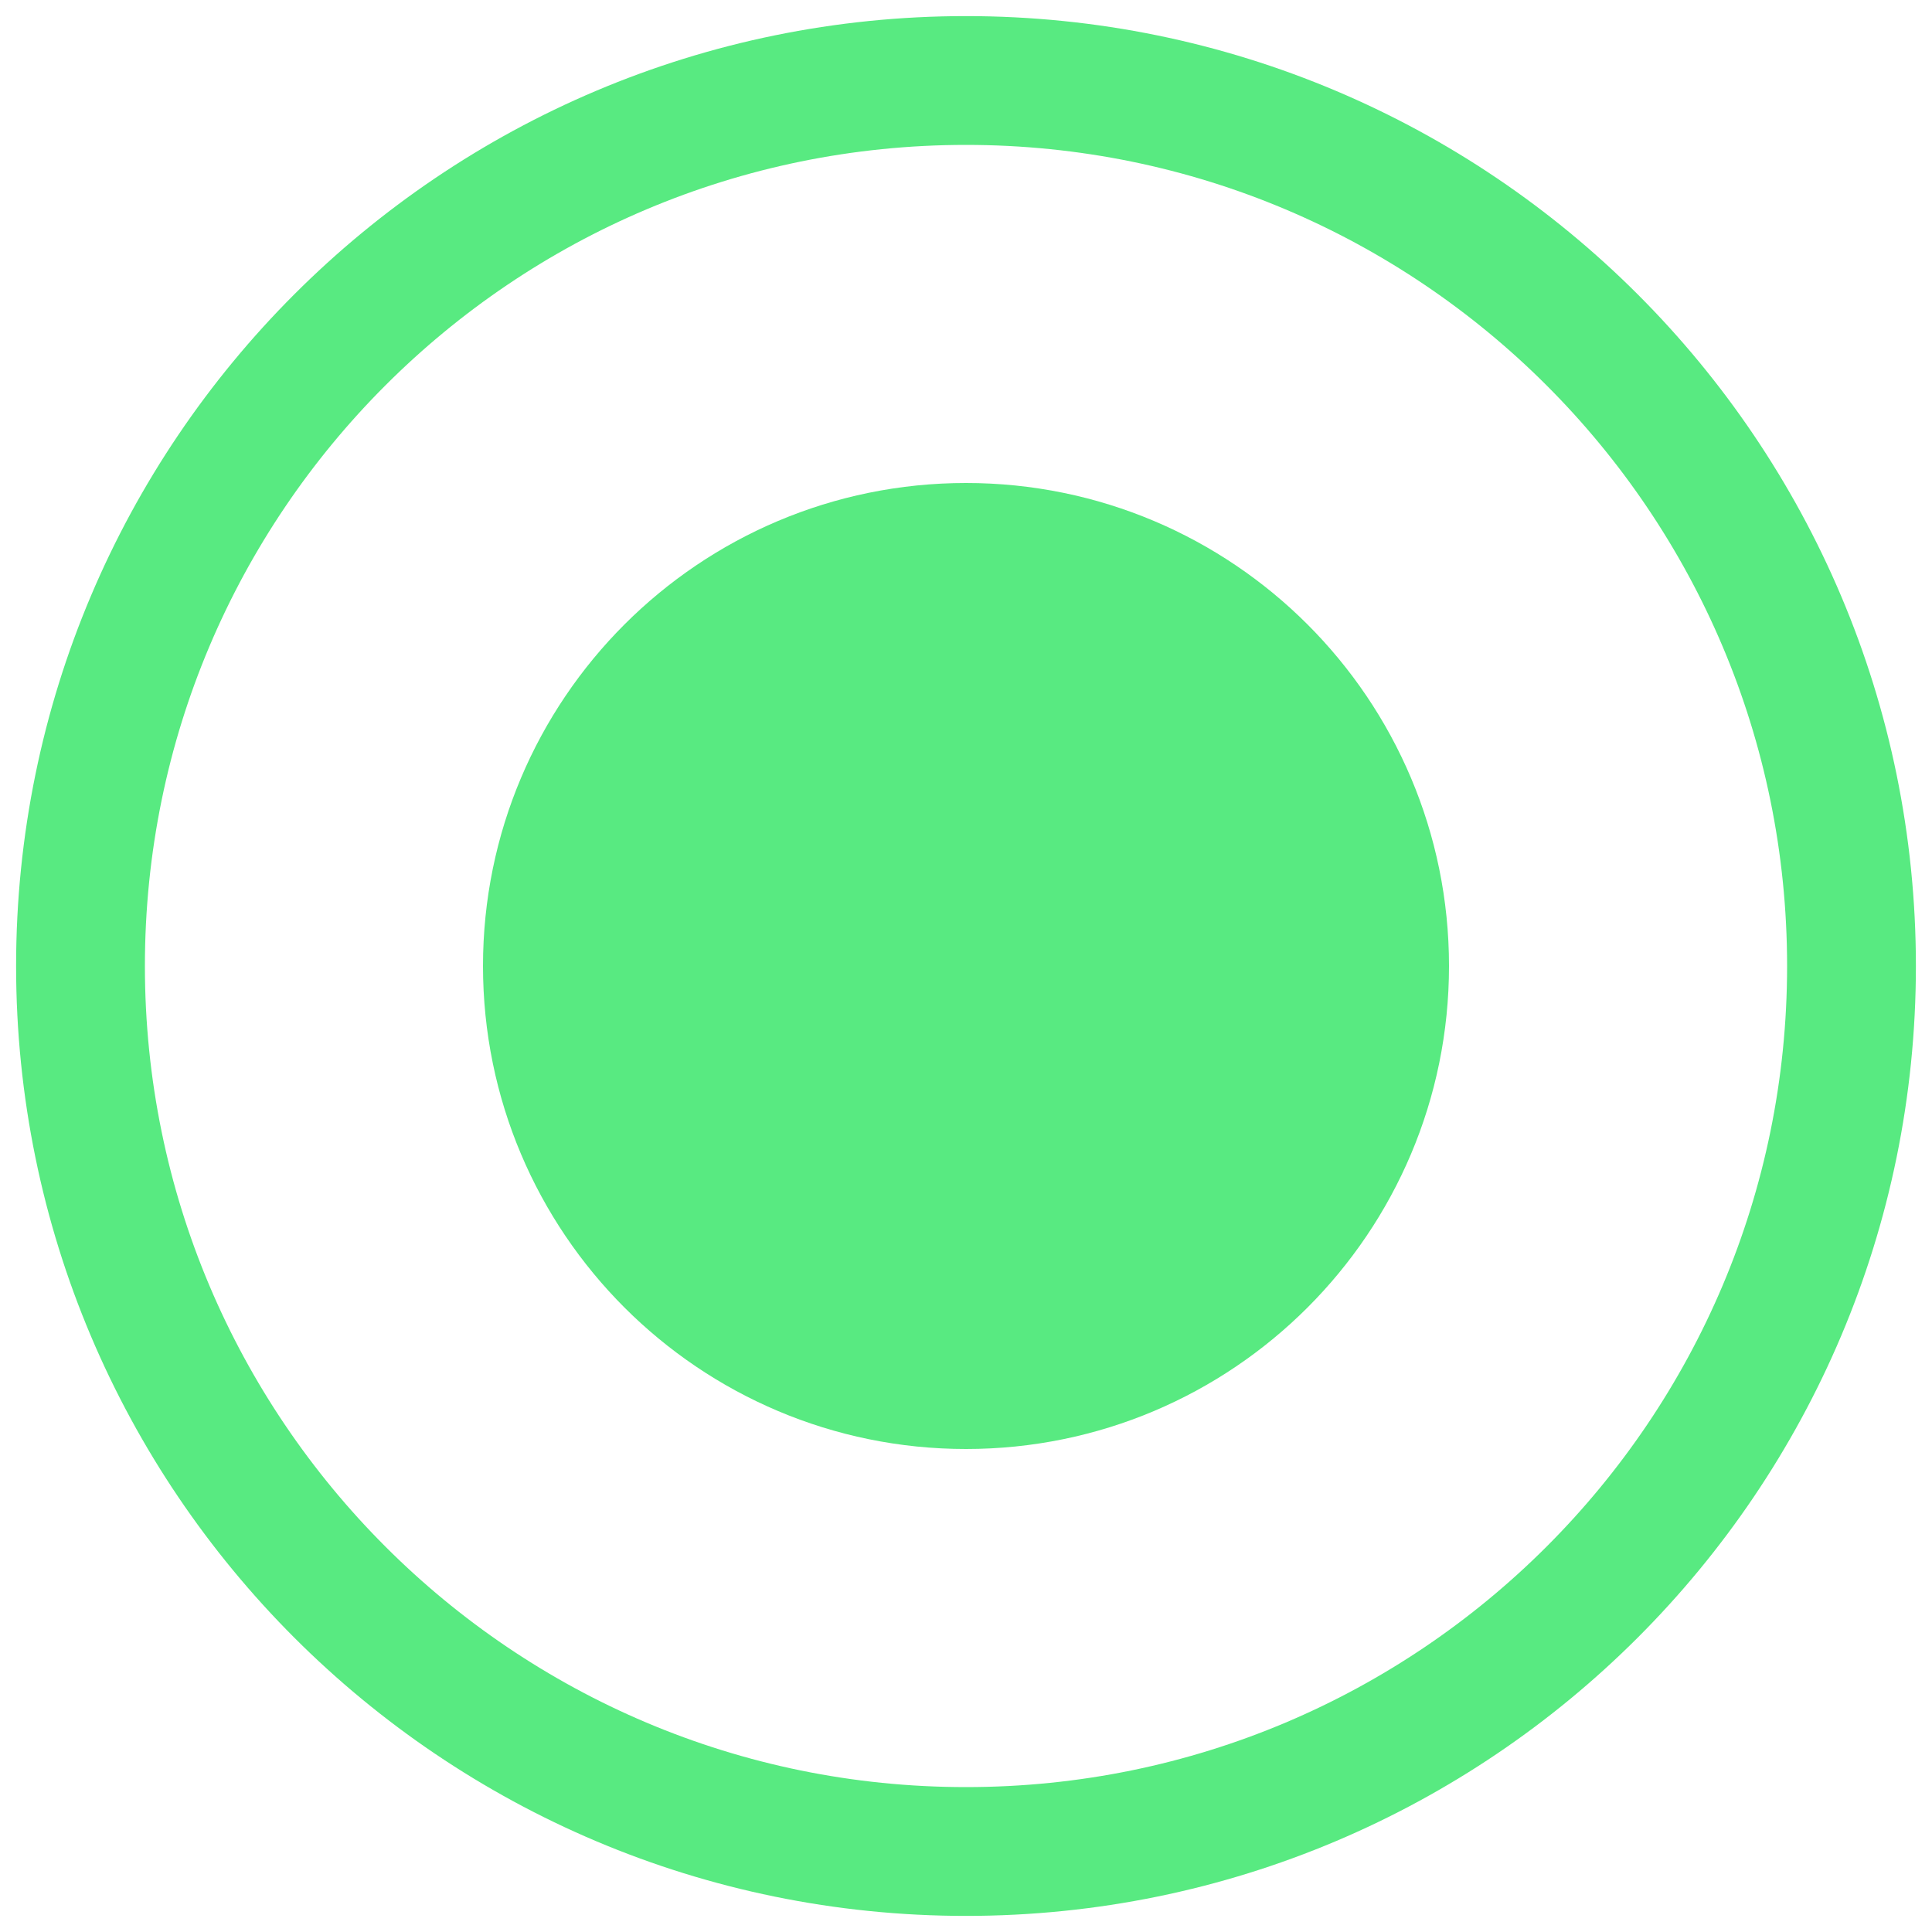
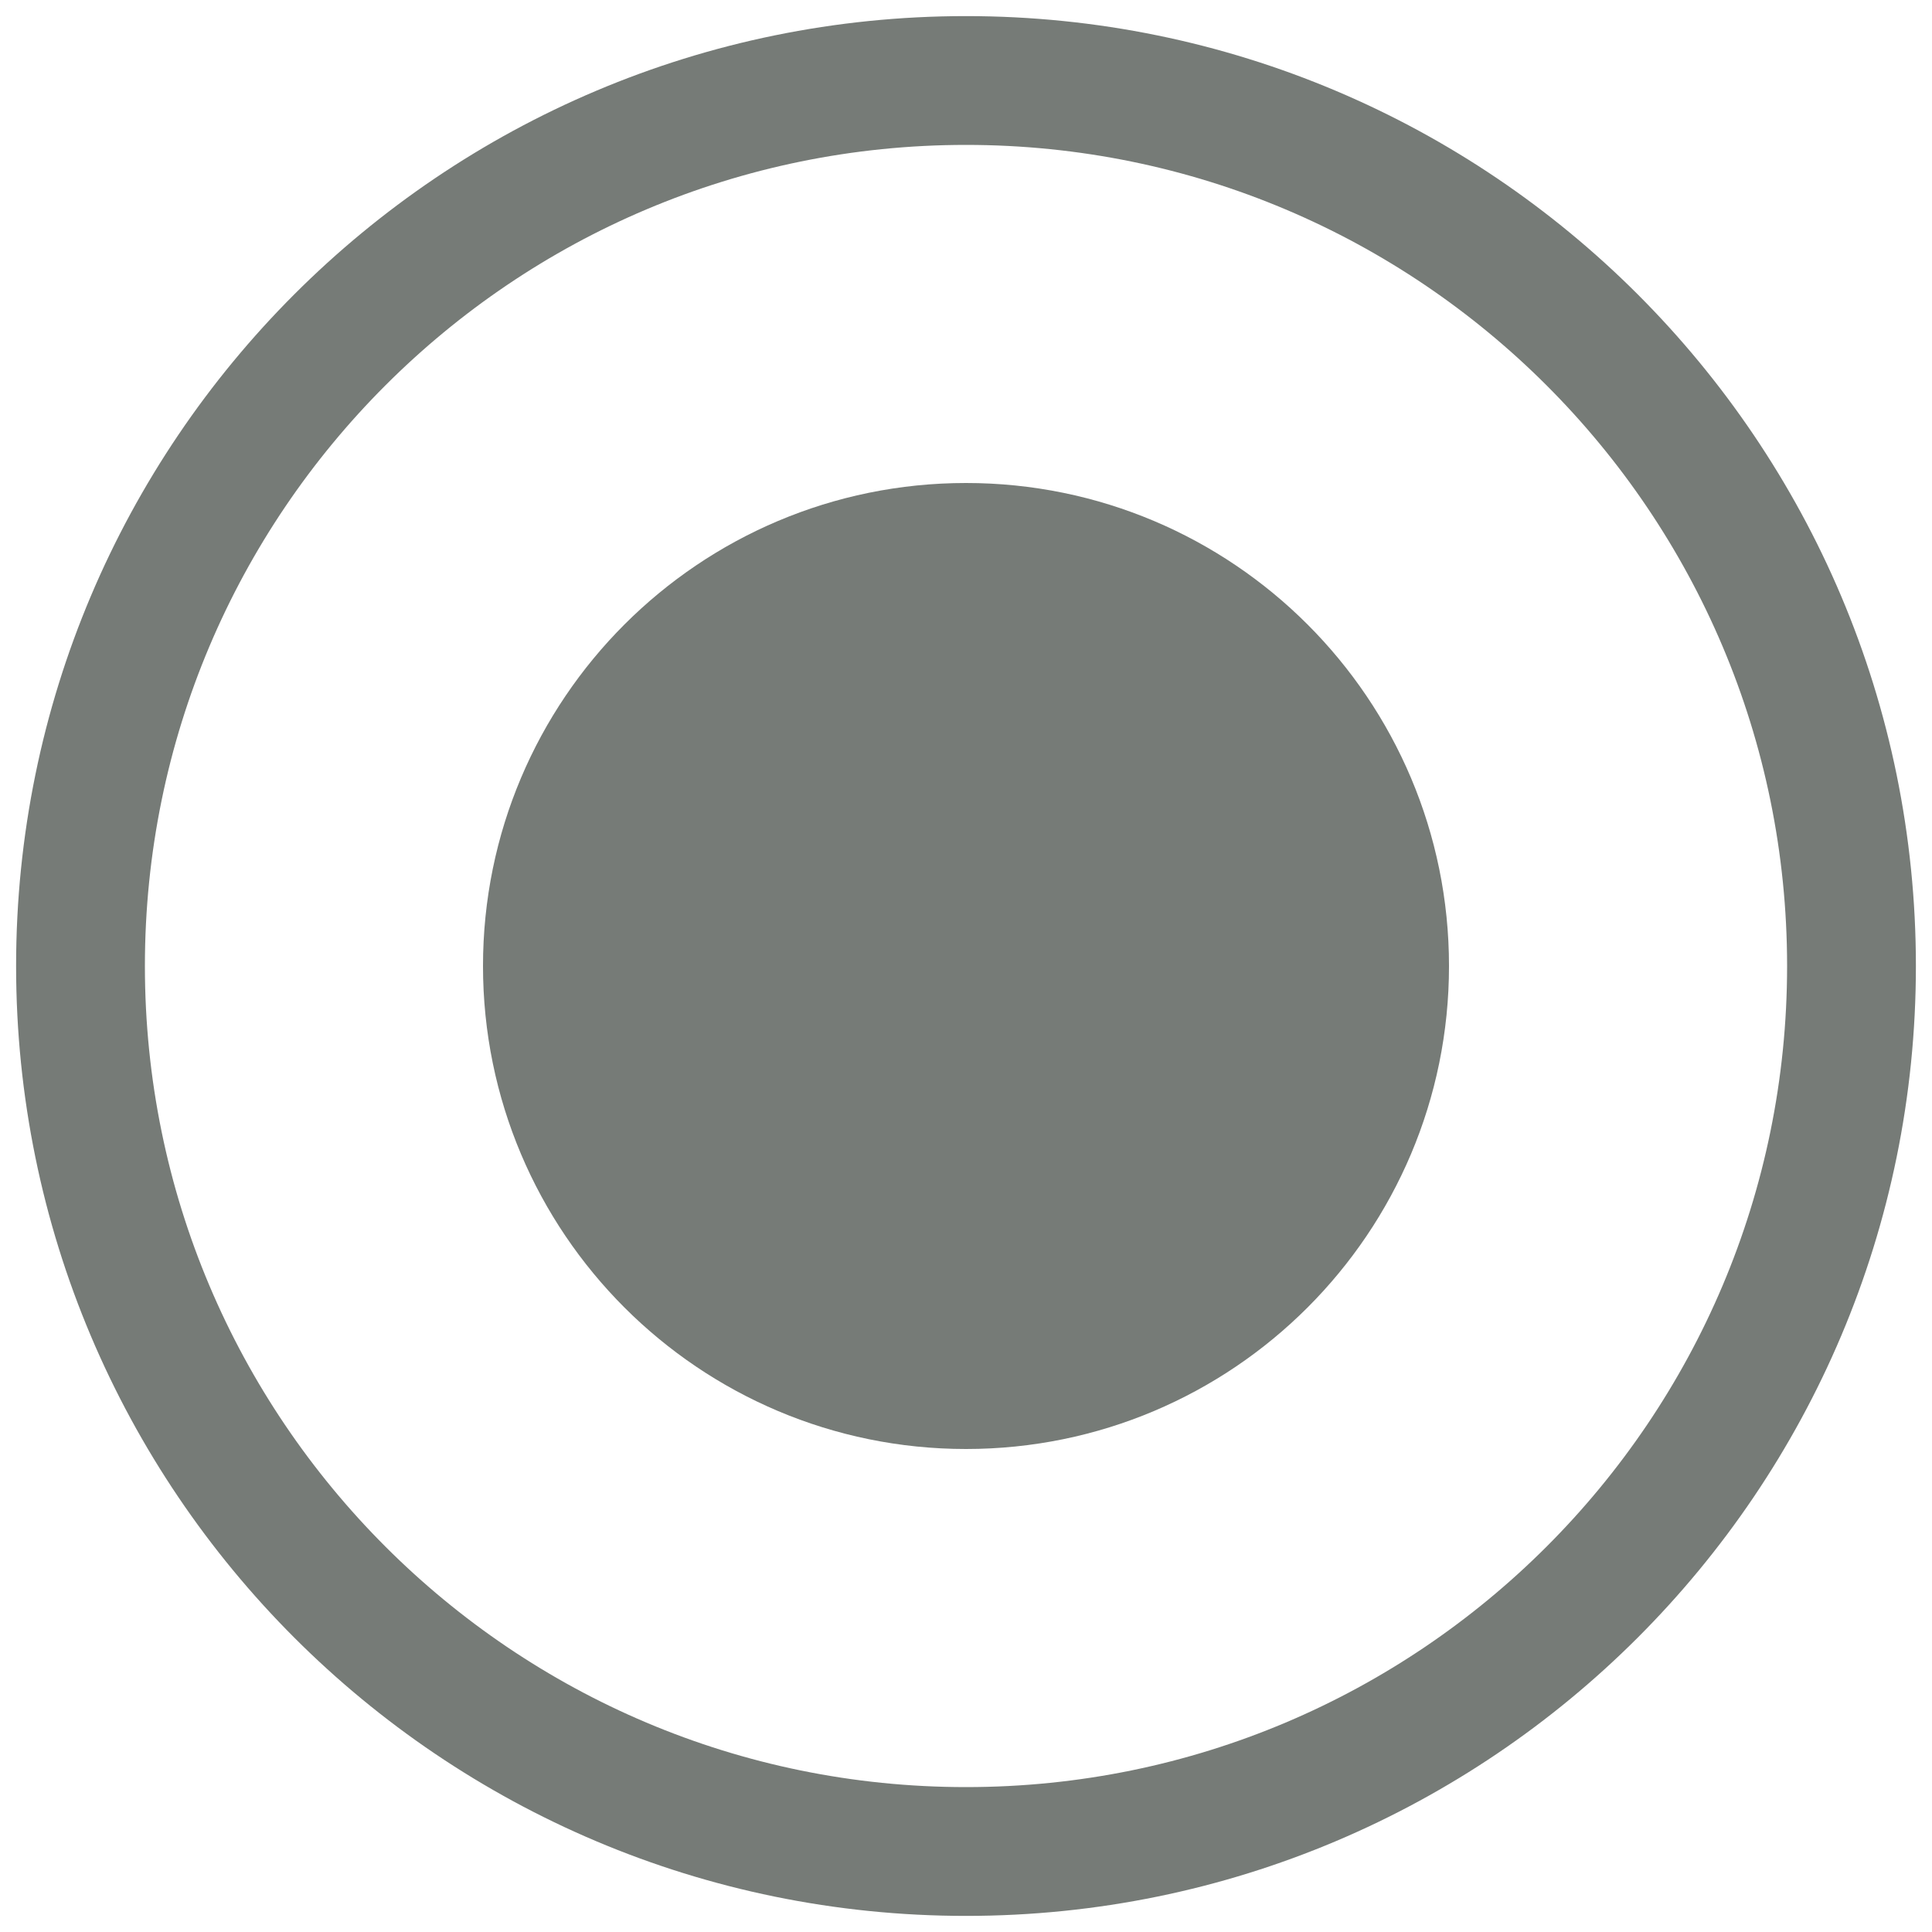
<svg xmlns="http://www.w3.org/2000/svg" width="15px" height="15px" viewBox="0 0 15 15" version="1.1">
  <defs />
  <g id="Visuals" stroke="none" stroke-width="1" fill="none" fill-rule="evenodd">
-     <g id="list-selected" stroke="#58EA81">
+     <g id="list-selected" stroke="#767B77">
      <circle id="Oval" cx="7.5" cy="7.5" r="6.875" />
-       <circle id="Oval-2" fill="#58EA81" cx="7.5" cy="7.5" r="3.25" />
+       <circle id="Oval-2" fill="#767B77" cx="7.5" cy="7.5" r="3.25" />
    </g>
  </g>
</svg>
